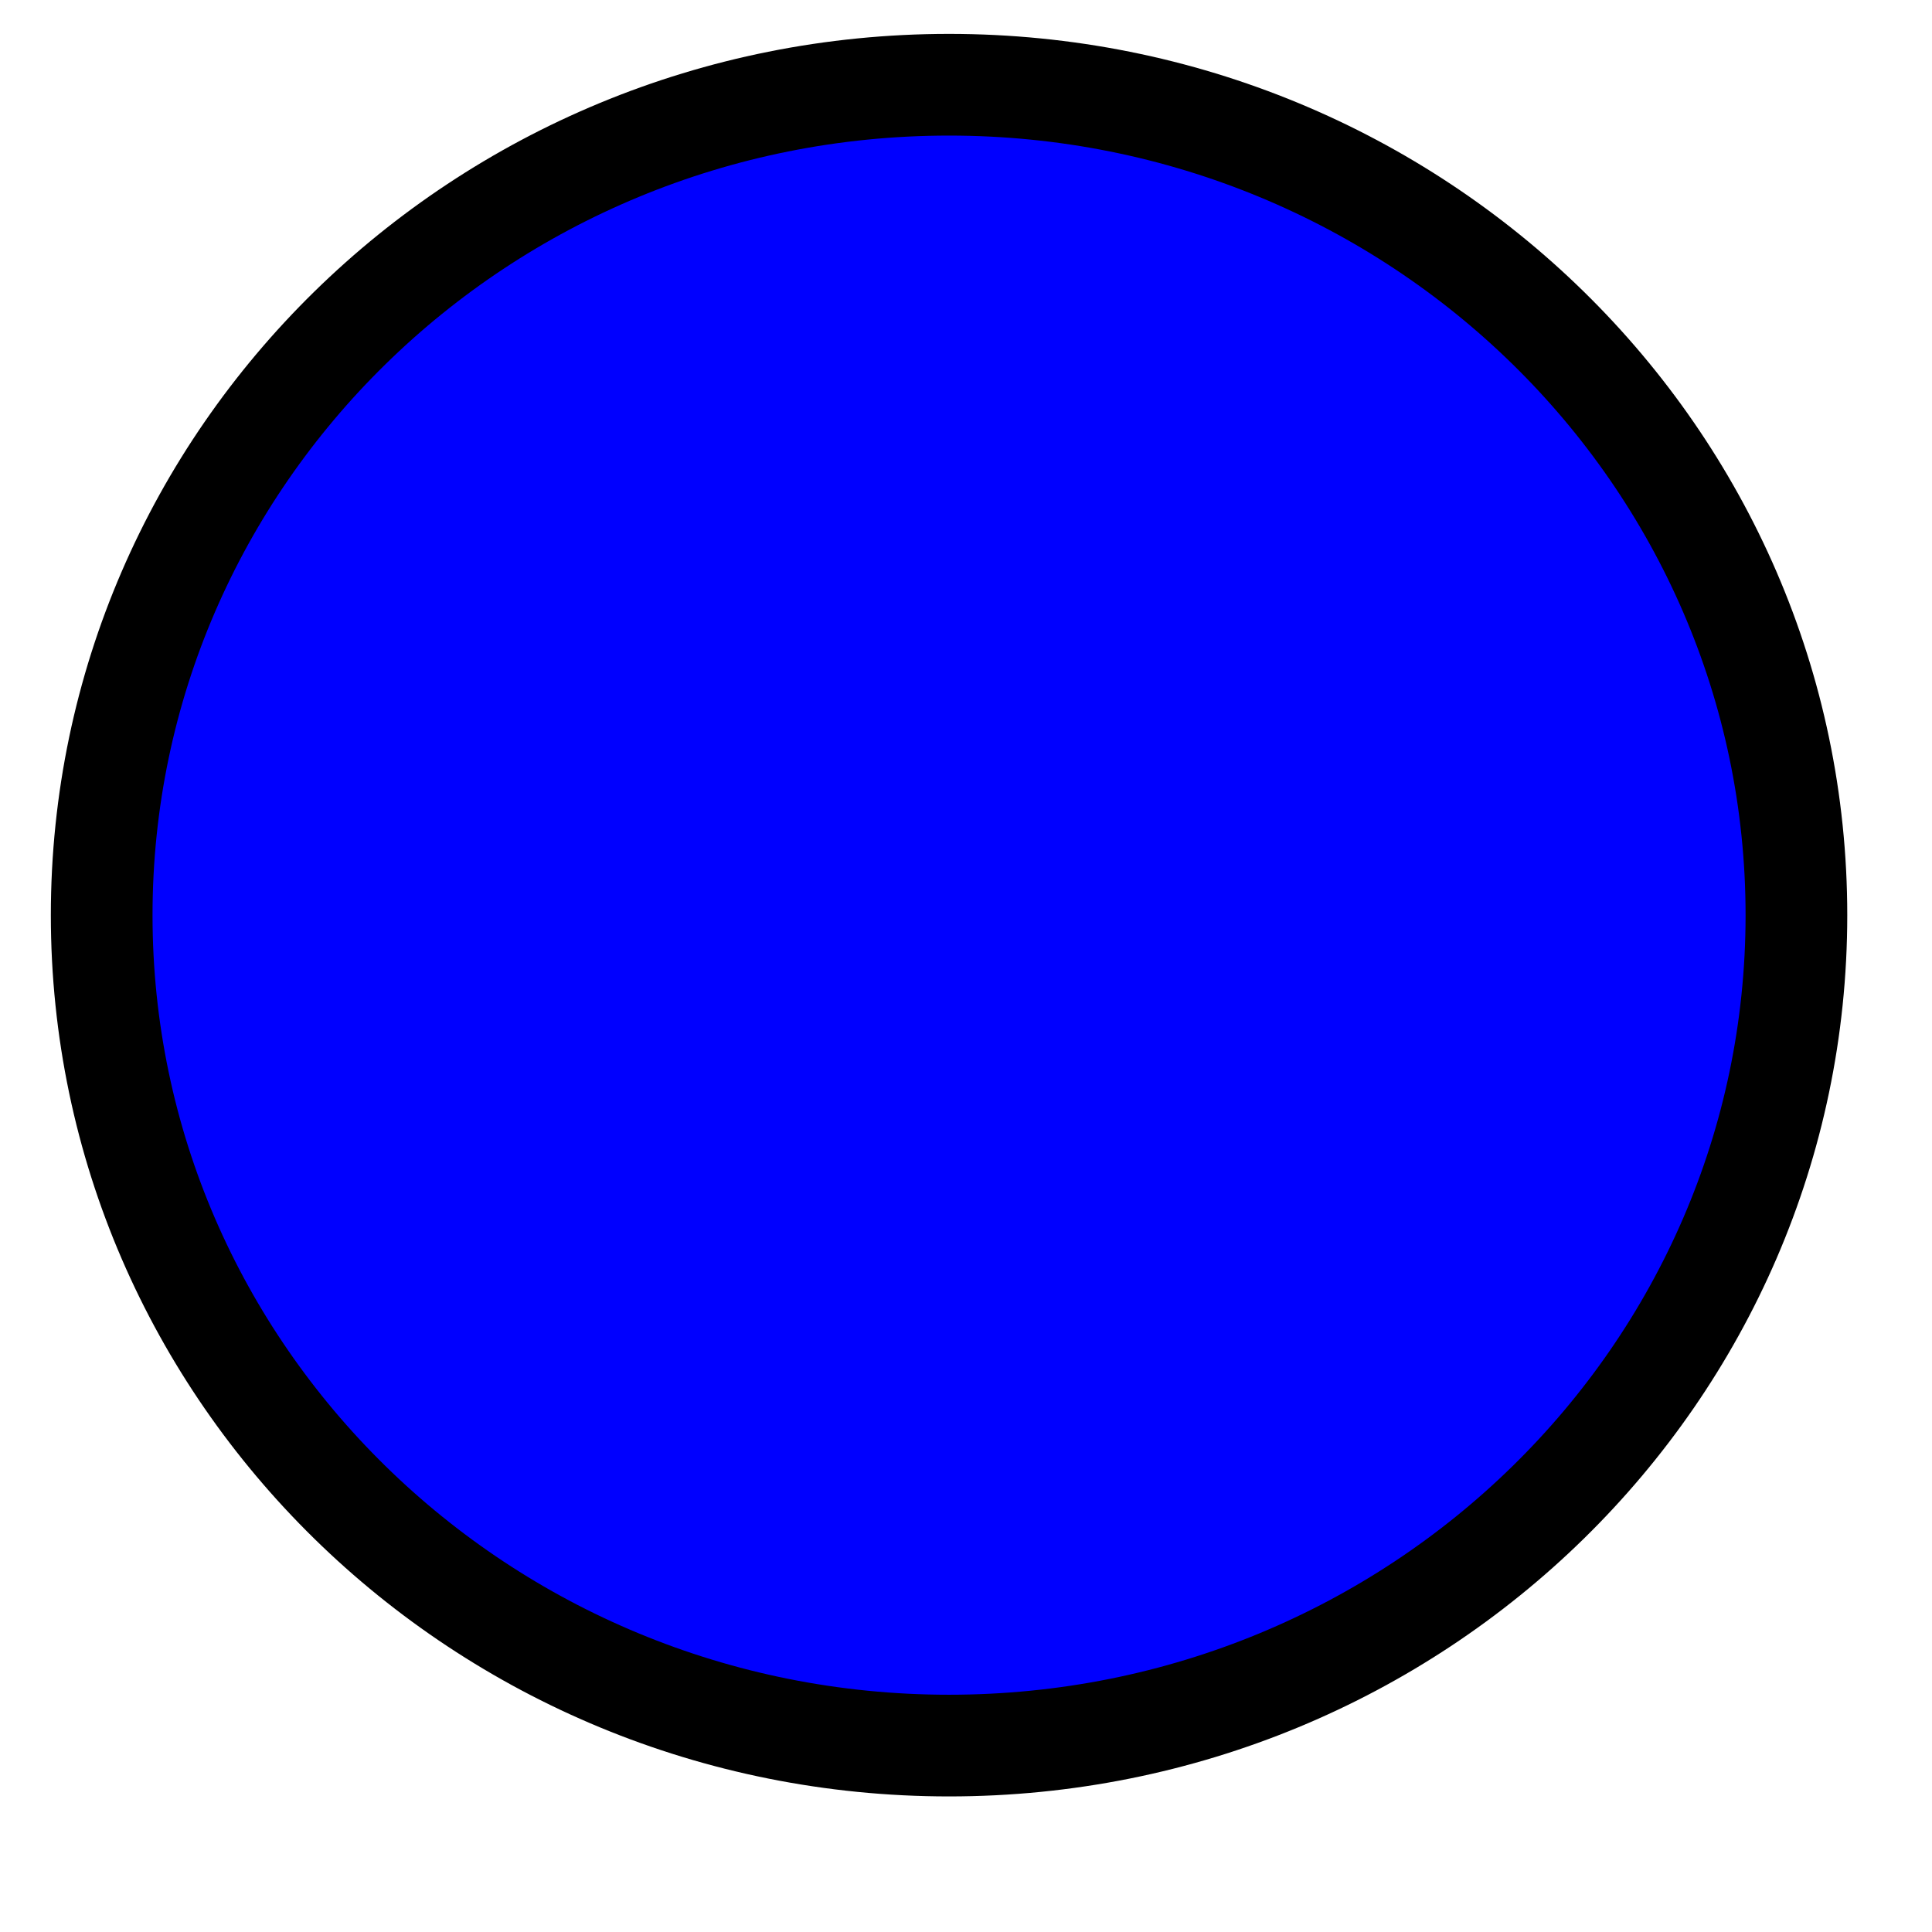
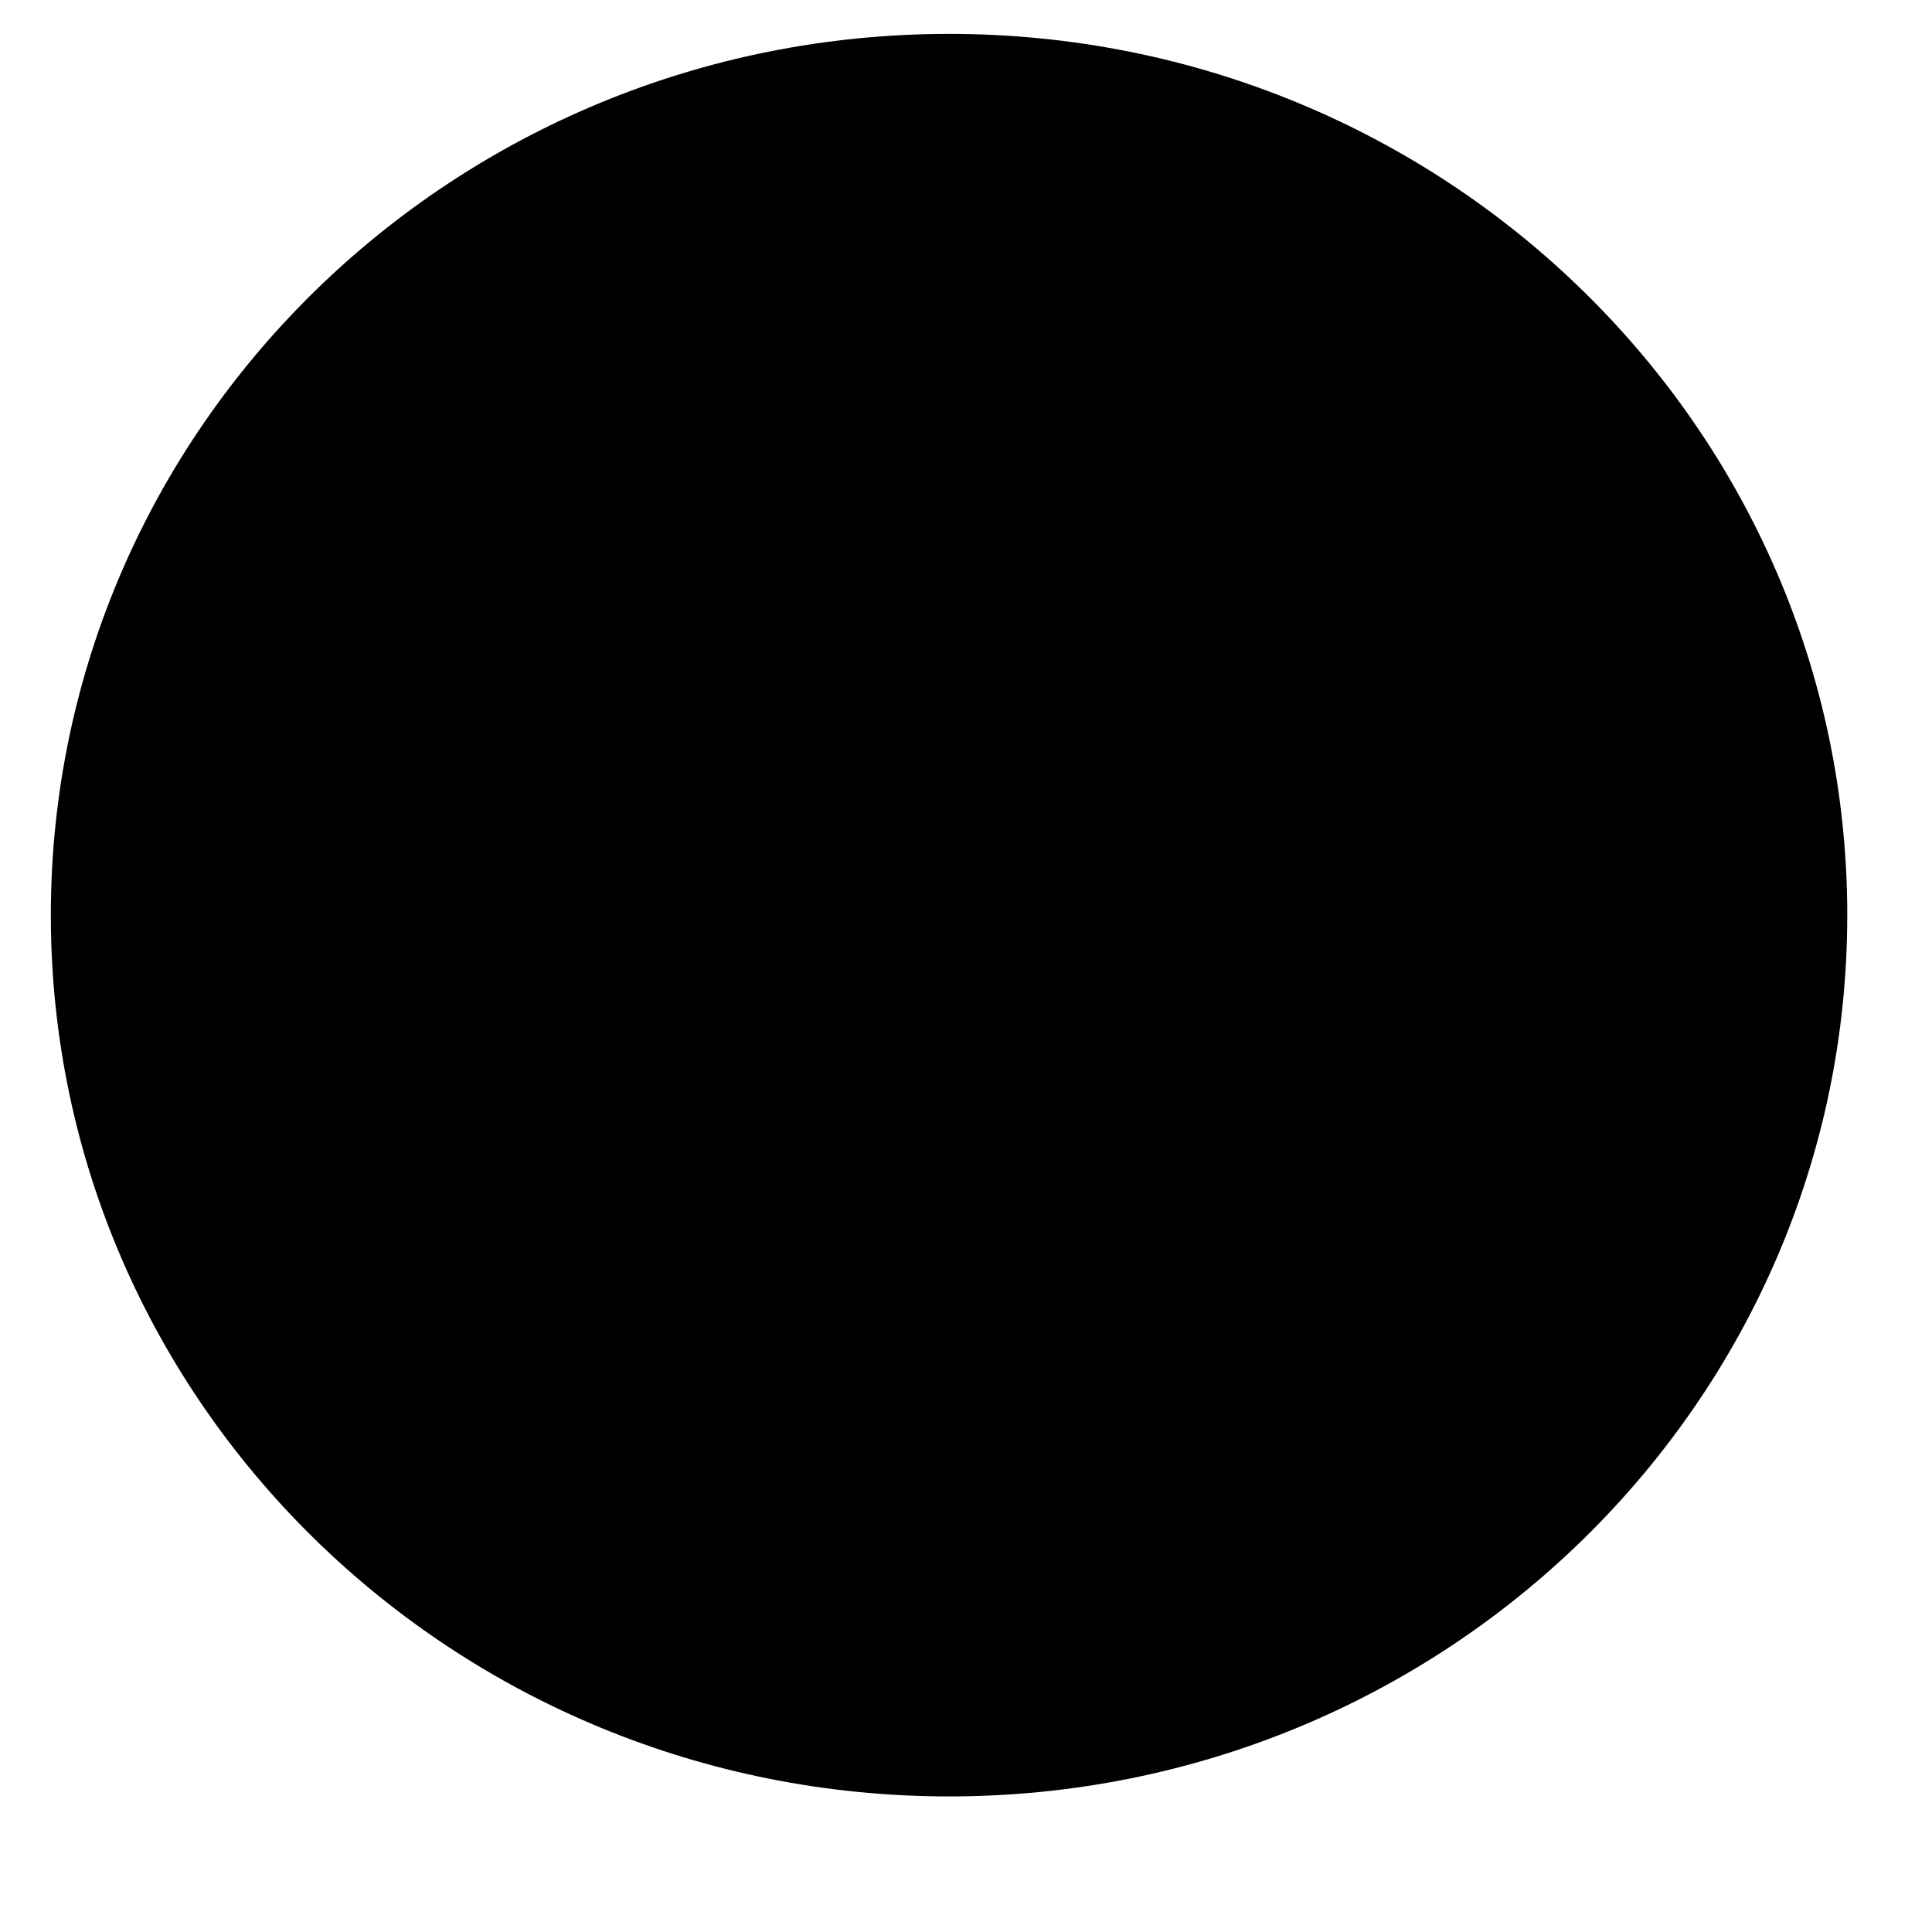
<svg xmlns="http://www.w3.org/2000/svg" width="114px" height="114px" viewBox="0 0 114 114" version="1.1">
  <g stroke="none" stroke-width="1" fill="none" fill-rule="evenodd">
    <g transform="translate(4, 5)">
      <g transform="translate(2, 0)">
        <g id="Oval">
-           <circle class="circle-layer-1" fill="blue" fill-opacity="1" cx="50" cy="50" r="50" />
+           <circle class="circle-layer-1" fill="black" fill-opacity="1" cx="50" cy="50" r="50" />
          <circle class="circle-layer-2" stroke-width="6" cx="50" cy="50" r="50" />
        </g>
        <ellipse id="Oval" stroke="#000000" stroke-width="6" cx="50" cy="49" rx="50" ry="49" />
      </g>
    </g>
  </g>
</svg>
